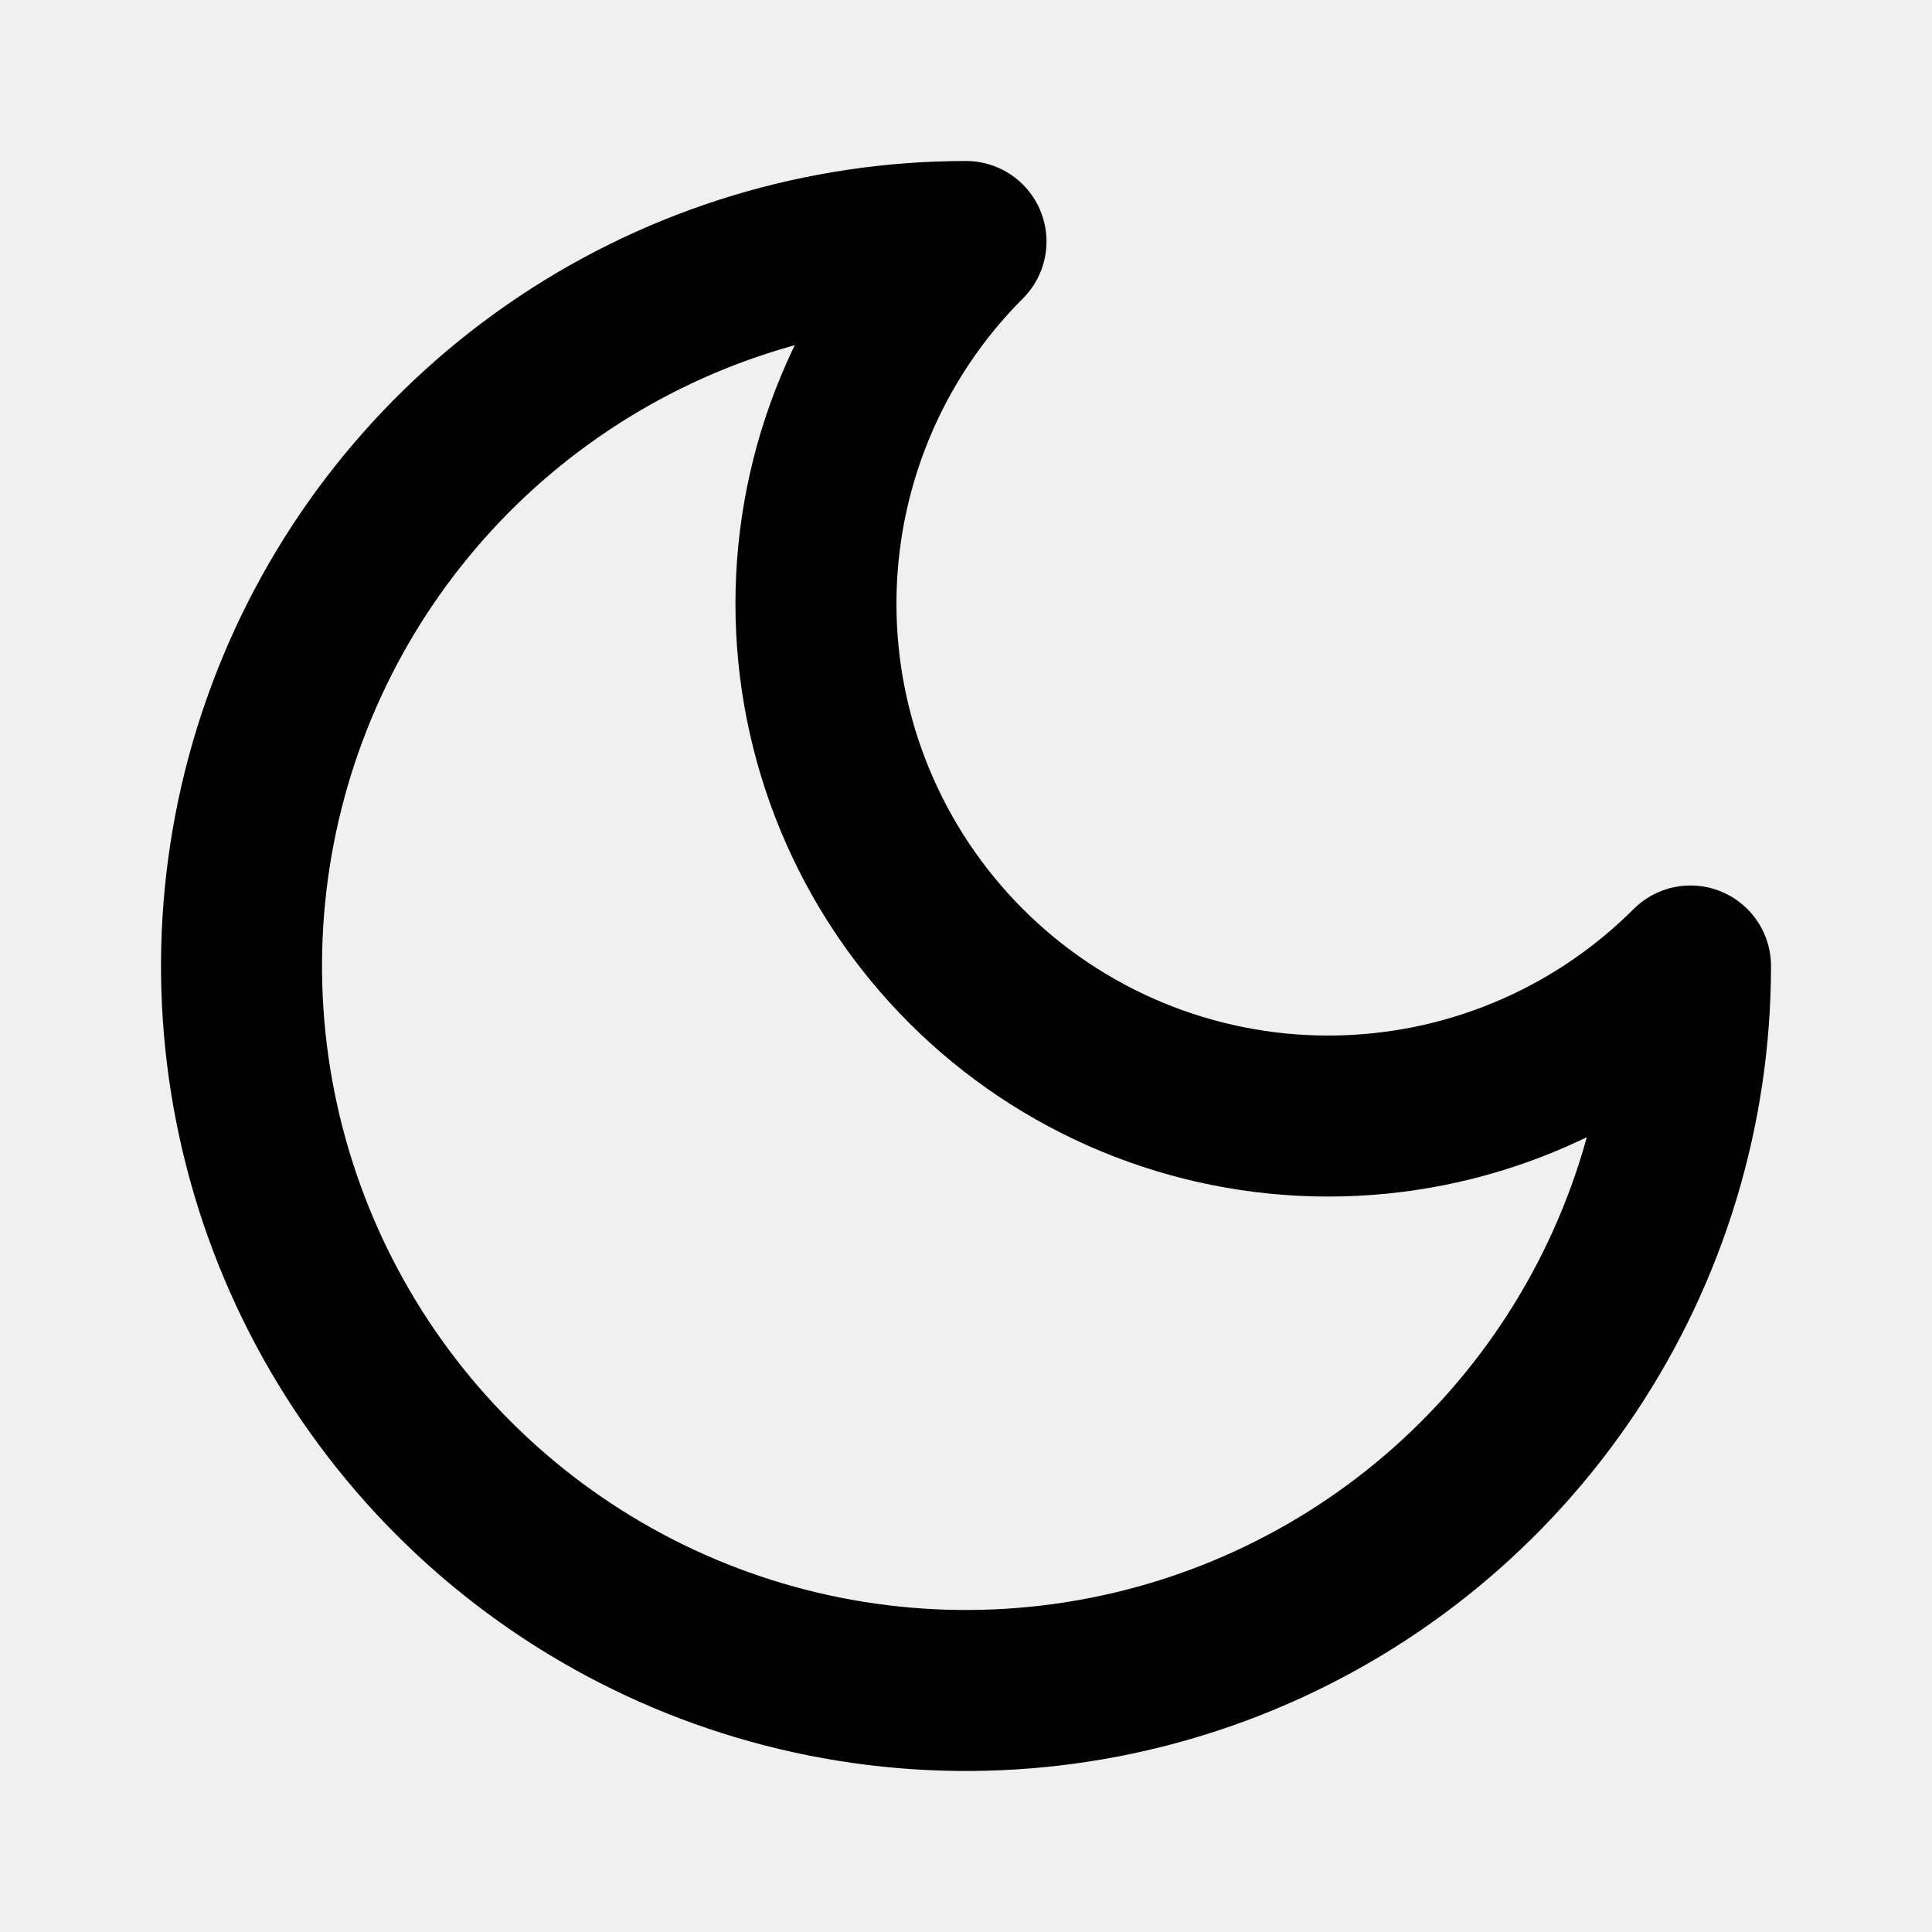
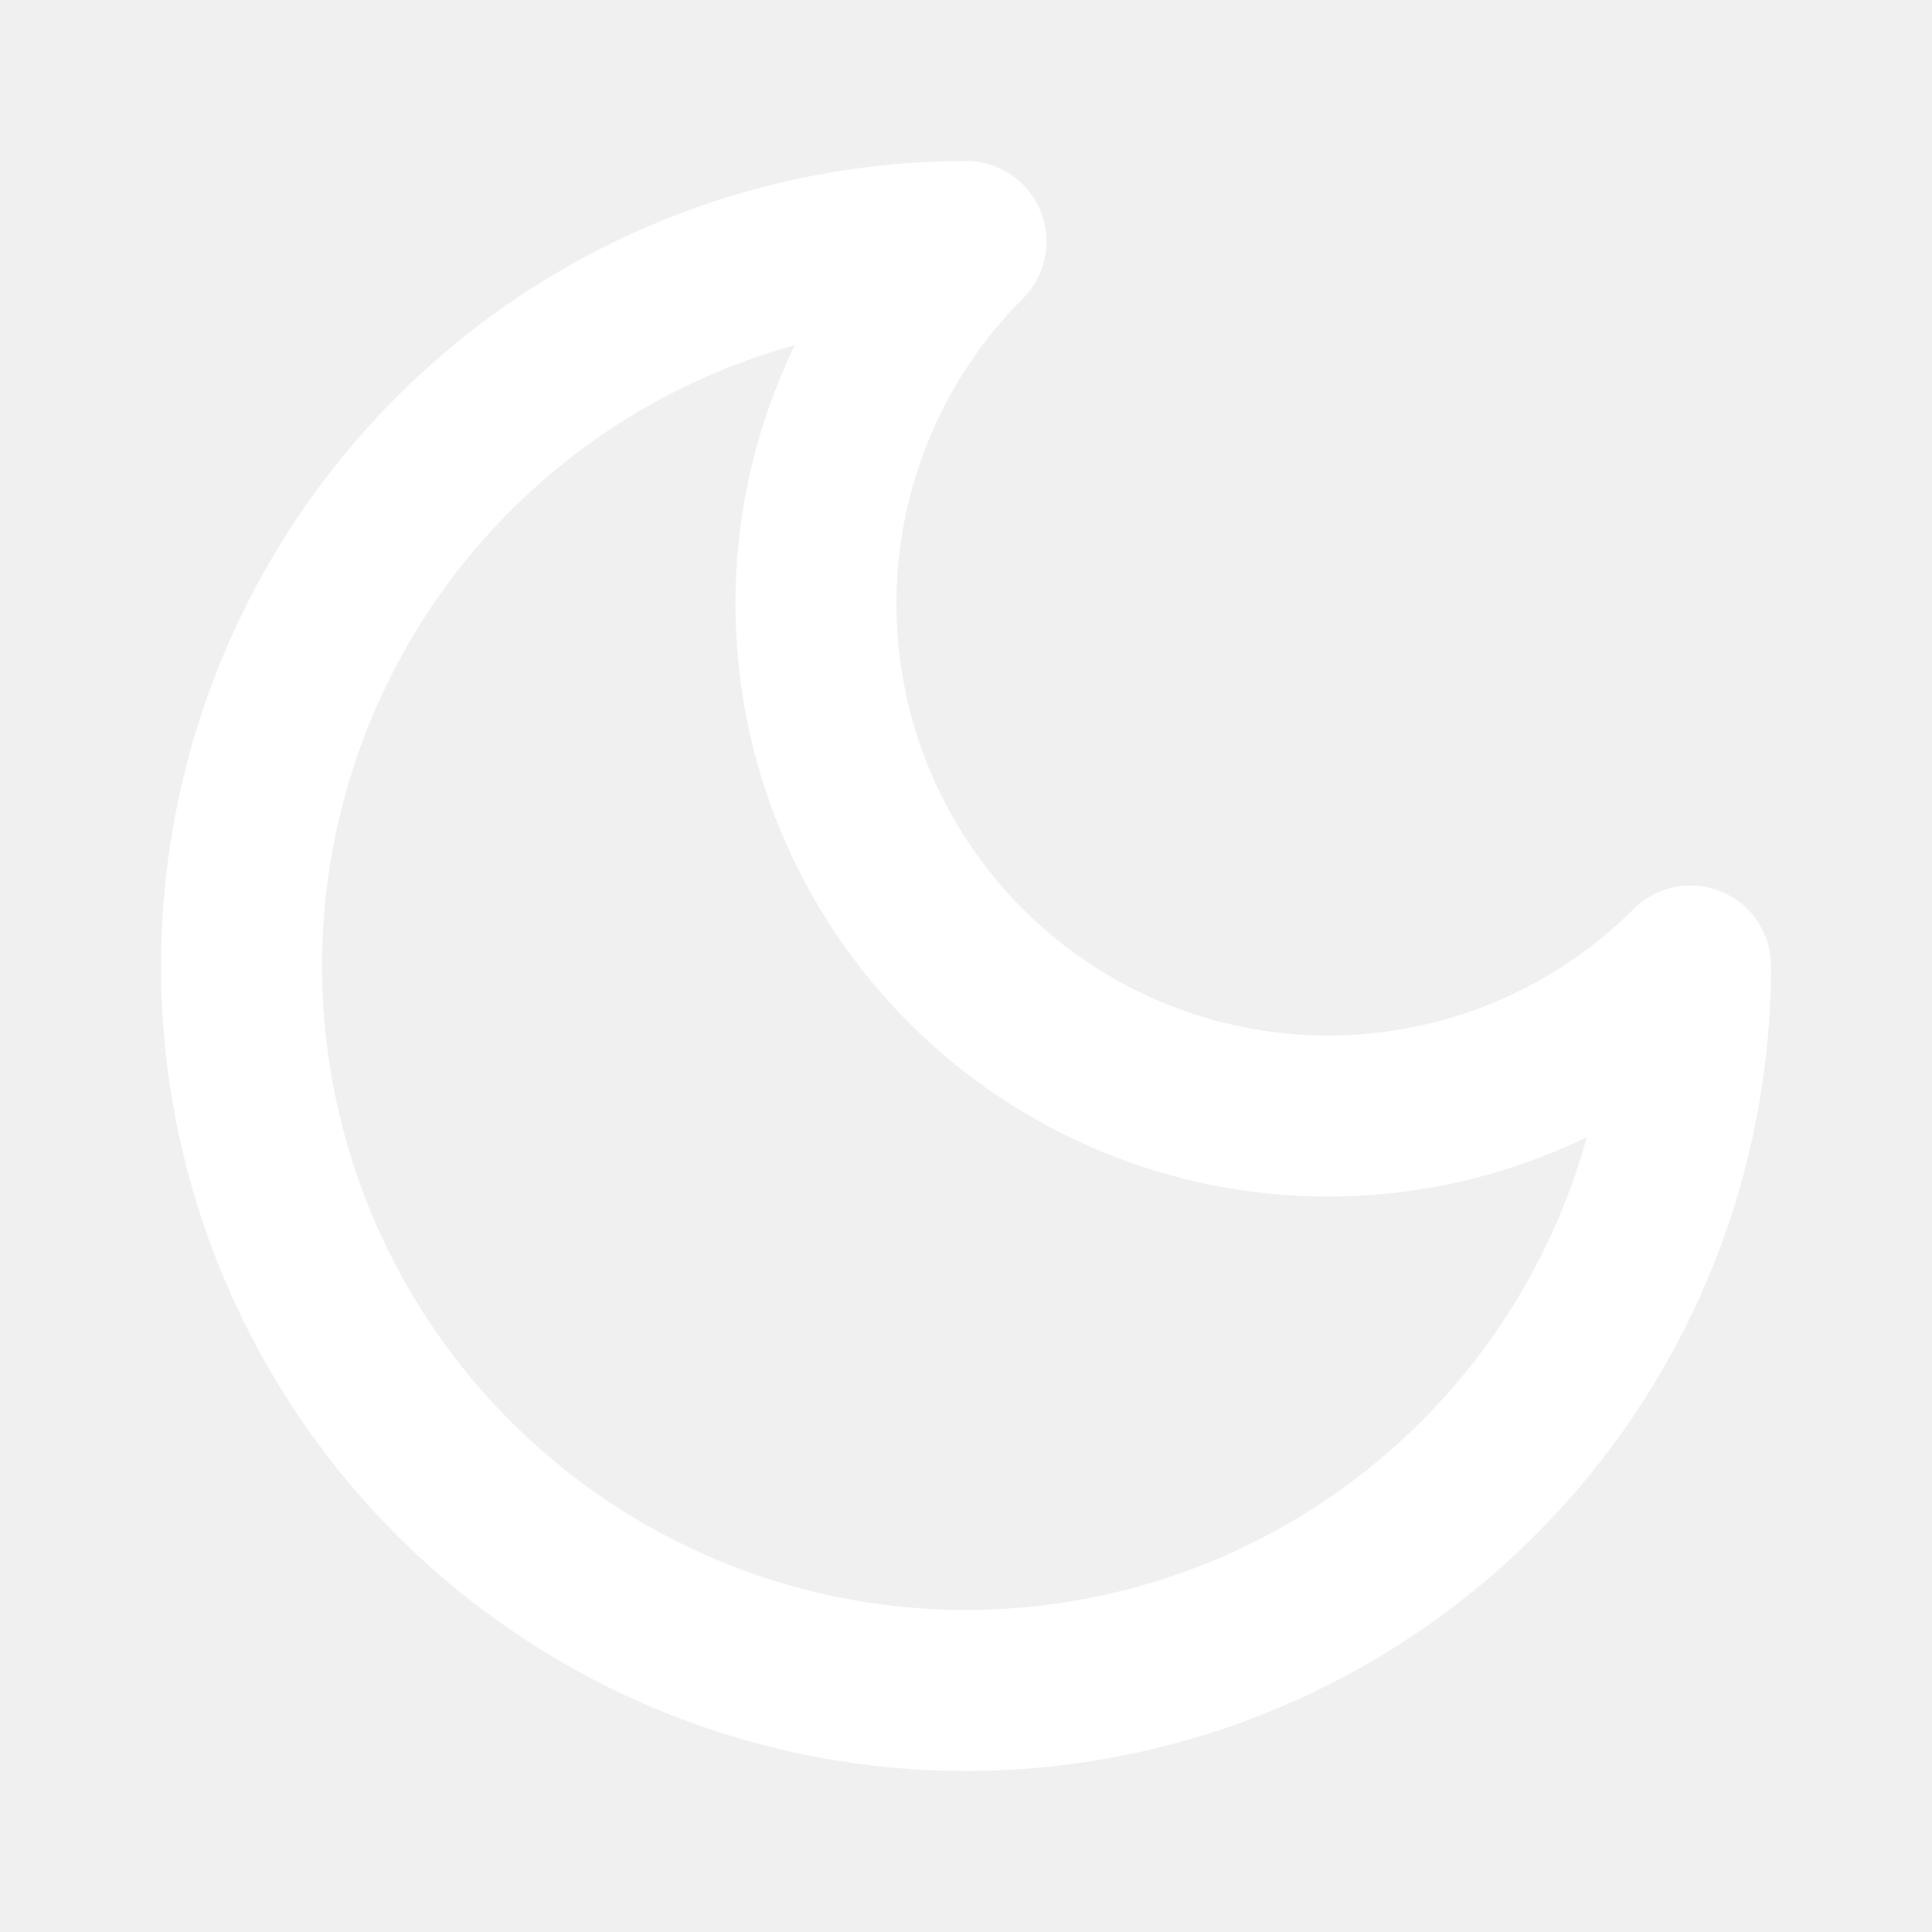
<svg xmlns="http://www.w3.org/2000/svg" width="24" height="24" viewBox="0 0 24 24" fill="none">
-   <path d="M12 3C10.806 4.193 10.136 5.812 10.136 7.5C10.136 9.188 10.806 10.806 12 12C13.194 13.194 14.812 13.864 16.5 13.864C18.188 13.864 19.806 13.194 21 12C21 13.78 20.472 15.52 19.483 17C18.494 18.48 17.089 19.634 15.444 20.315C13.8 20.996 11.99 21.174 10.244 20.827C8.498 20.48 6.895 19.623 5.636 18.364C4.377 17.105 3.52 15.502 3.173 13.756C2.826 12.01 3.004 10.2 3.685 8.556C4.366 6.911 5.52 5.506 7 4.517C8.48 3.528 10.22 3 12 3Z" stroke="currentColor" stroke-width="2" stroke-linecap="round" stroke-linejoin="round" />
+   <path d="M12 3C10.806 4.193 10.136 5.812 10.136 7.5C10.136 9.188 10.806 10.806 12 12C13.194 13.194 14.812 13.864 16.5 13.864C18.188 13.864 19.806 13.194 21 12C21 13.78 20.472 15.52 19.483 17C18.494 18.48 17.089 19.634 15.444 20.315C13.8 20.996 11.99 21.174 10.244 20.827C8.498 20.48 6.895 19.623 5.636 18.364C4.377 17.105 3.52 15.502 3.173 13.756C2.826 12.01 3.004 10.2 3.685 8.556C4.366 6.911 5.52 5.506 7 4.517C8.48 3.528 10.22 3 12 3Z" stroke="white" stroke-width="2" stroke-linecap="round" stroke-linejoin="round" />
</svg>
